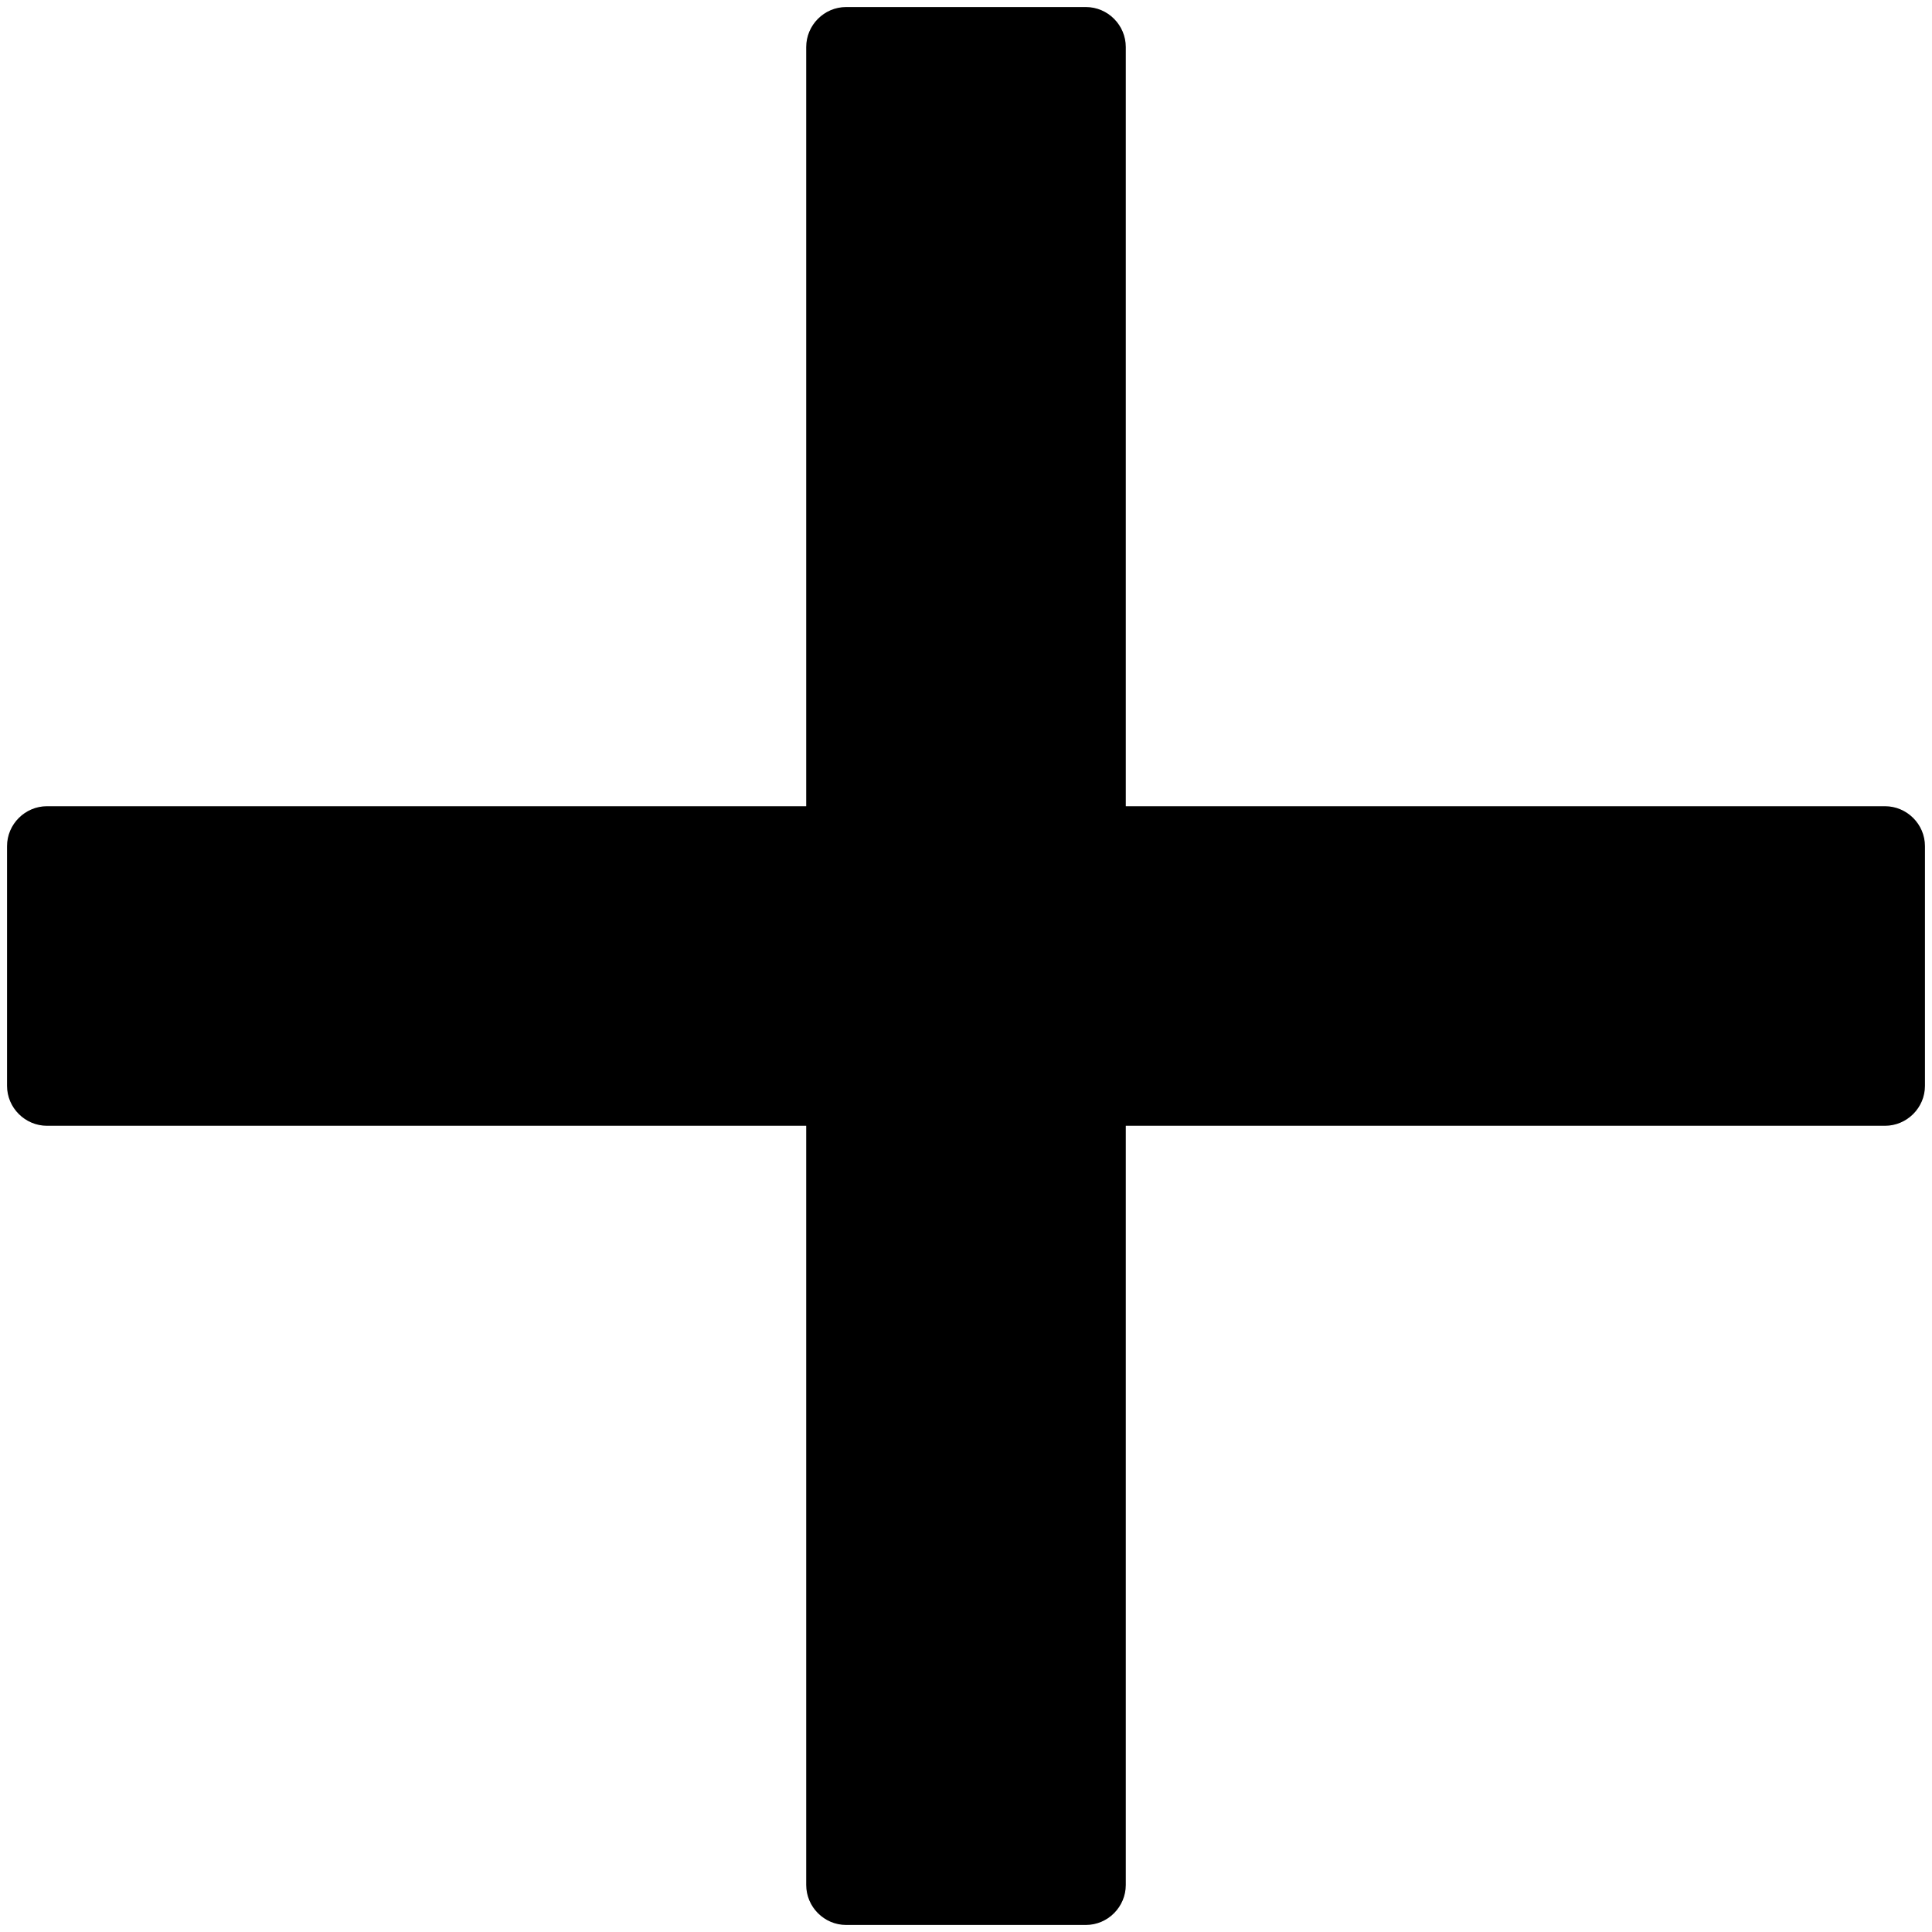
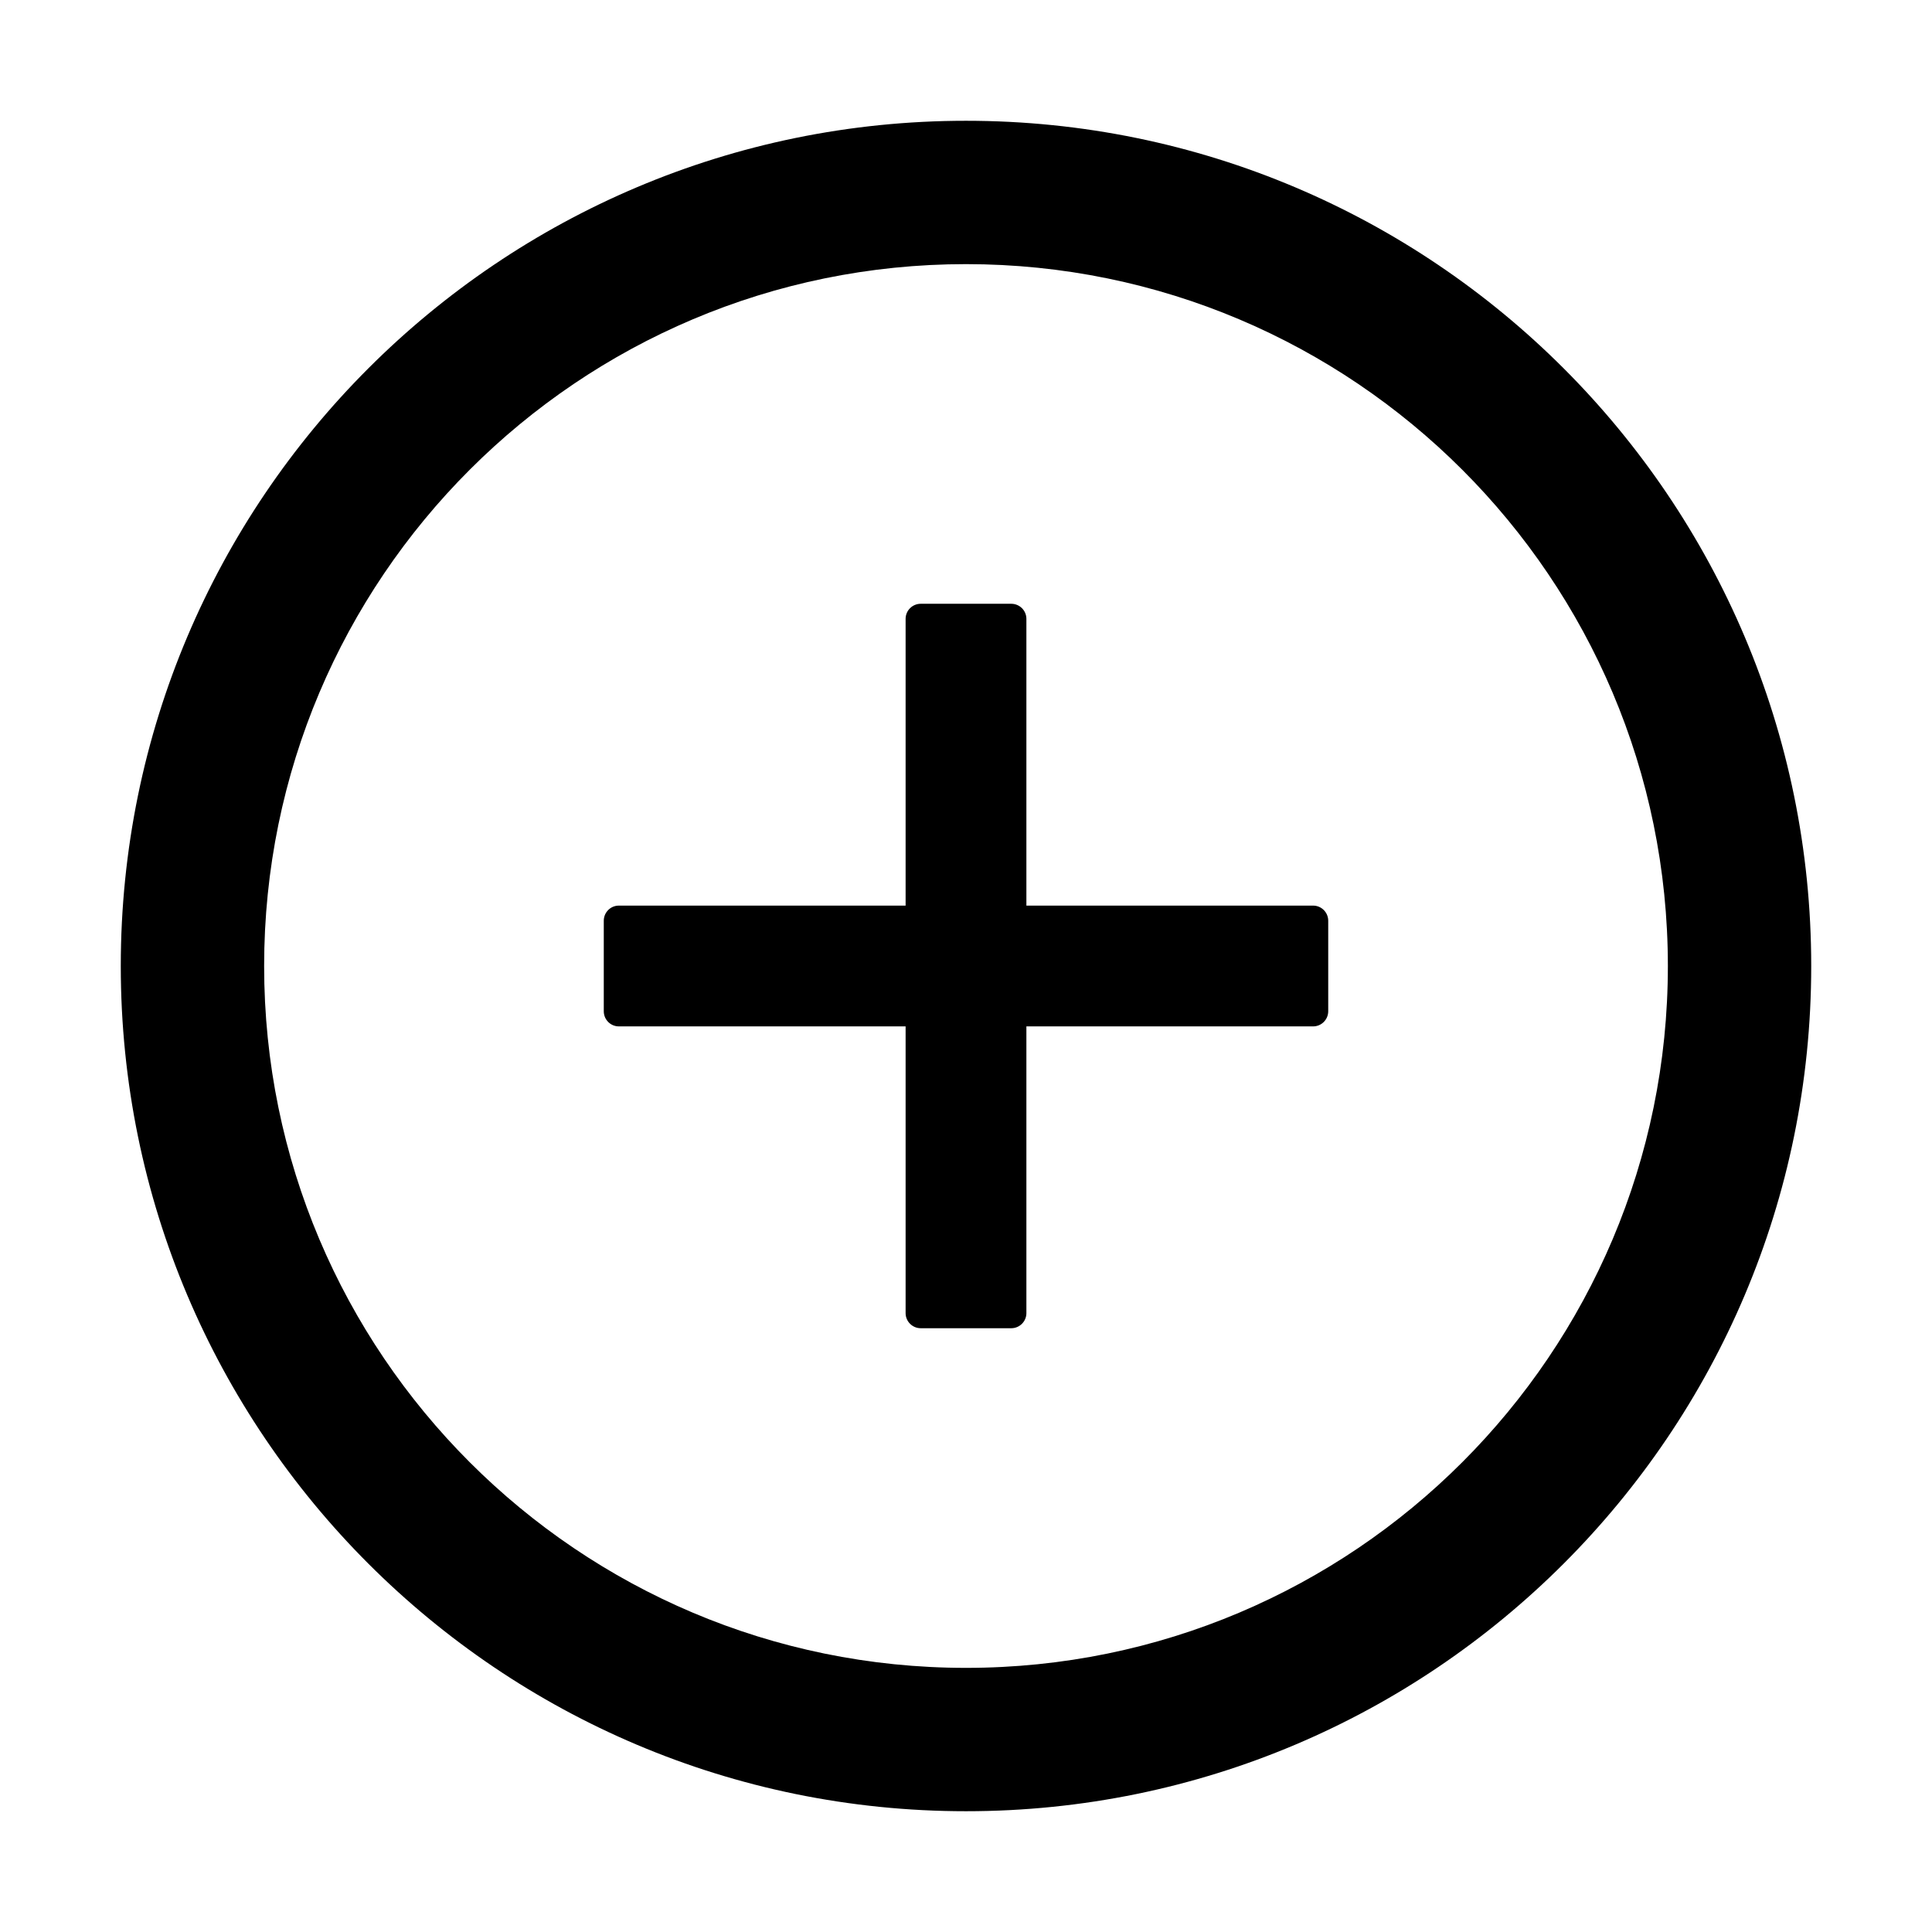
- <svg xmlns="http://www.w3.org/2000/svg" width="17" height="17" viewBox="0 0 17 17" fill="none">
-   <path d="M16.586 7.094H9.906V0.414C9.906 0.221 9.748 0.062 9.555 0.062H7.445C7.252 0.062 7.094 0.221 7.094 0.414V7.094H0.414C0.221 7.094 0.062 7.252 0.062 7.445V9.555C0.062 9.748 0.221 9.906 0.414 9.906H7.094V16.586C7.094 16.779 7.252 16.938 7.445 16.938H9.555C9.748 16.938 9.906 16.779 9.906 16.586V9.906H16.586C16.779 9.906 16.938 9.748 16.938 9.555V7.445C16.938 7.252 16.779 7.094 16.586 7.094Z" fill="black" />
+ <svg xmlns="http://www.w3.org/2000/svg" width="35" height="35" viewBox="0 0 35 35" fill="none">
+   <path d="M23.789 16.406H18.594V11.211C18.594 11.06 18.471 10.938 18.32 10.938H16.68C16.529 10.938 16.406 11.06 16.406 11.211V16.406H11.211C11.06 16.406 10.938 16.529 10.938 16.68V18.32C10.938 18.471 11.06 18.594 11.211 18.594H16.406V23.789C16.406 23.939 16.529 24.062 16.68 24.062H18.32C18.471 24.062 18.594 23.939 18.594 23.789V18.594H23.789C23.939 18.594 24.062 18.471 24.062 18.32V16.68C24.062 16.529 23.939 16.406 23.789 16.406Z" fill="black" />
+   <path d="M17.5 2.188C9.044 2.188 2.188 9.044 2.188 17.5C2.188 25.956 9.044 32.812 17.5 32.812C25.956 32.812 32.812 25.956 32.812 17.5C32.812 9.044 25.956 2.188 17.5 2.188ZM17.5 30.215C10.479 30.215 4.785 24.52 4.785 17.5C4.785 10.479 10.479 4.785 17.5 4.785C24.52 4.785 30.215 10.479 30.215 17.5C30.215 24.52 24.52 30.215 17.5 30.215Z" fill="black" />
</svg>
